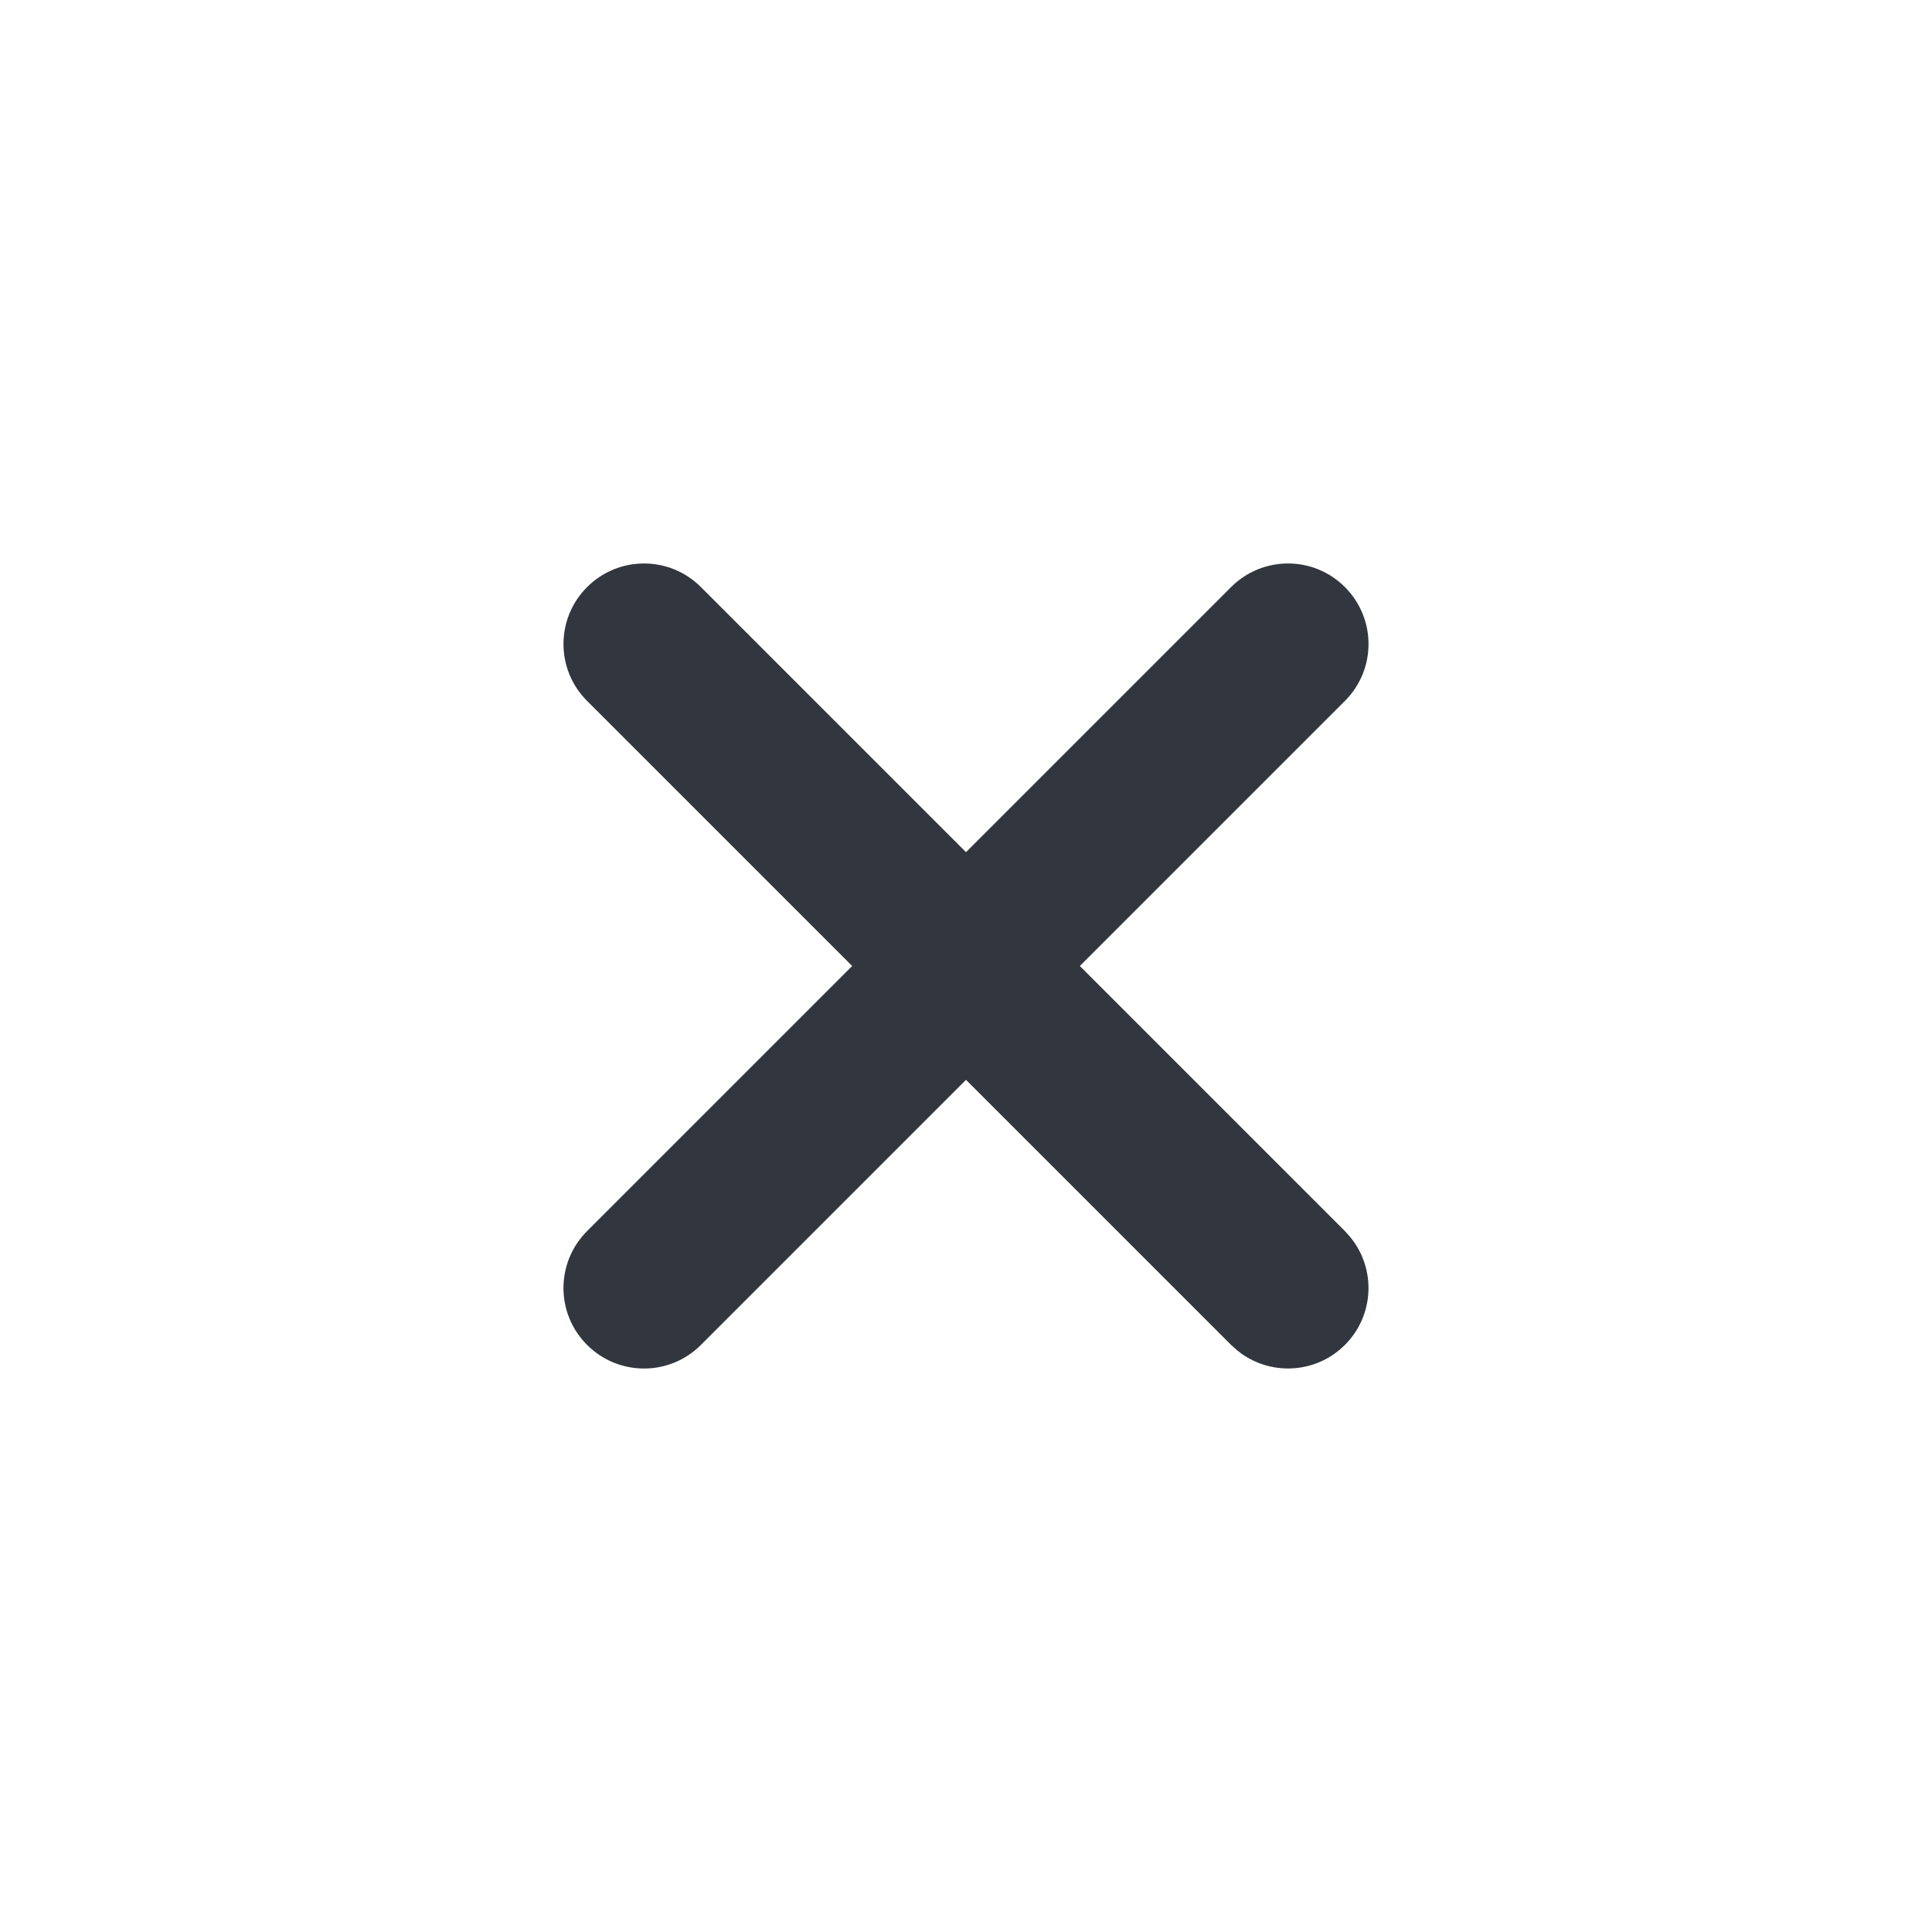
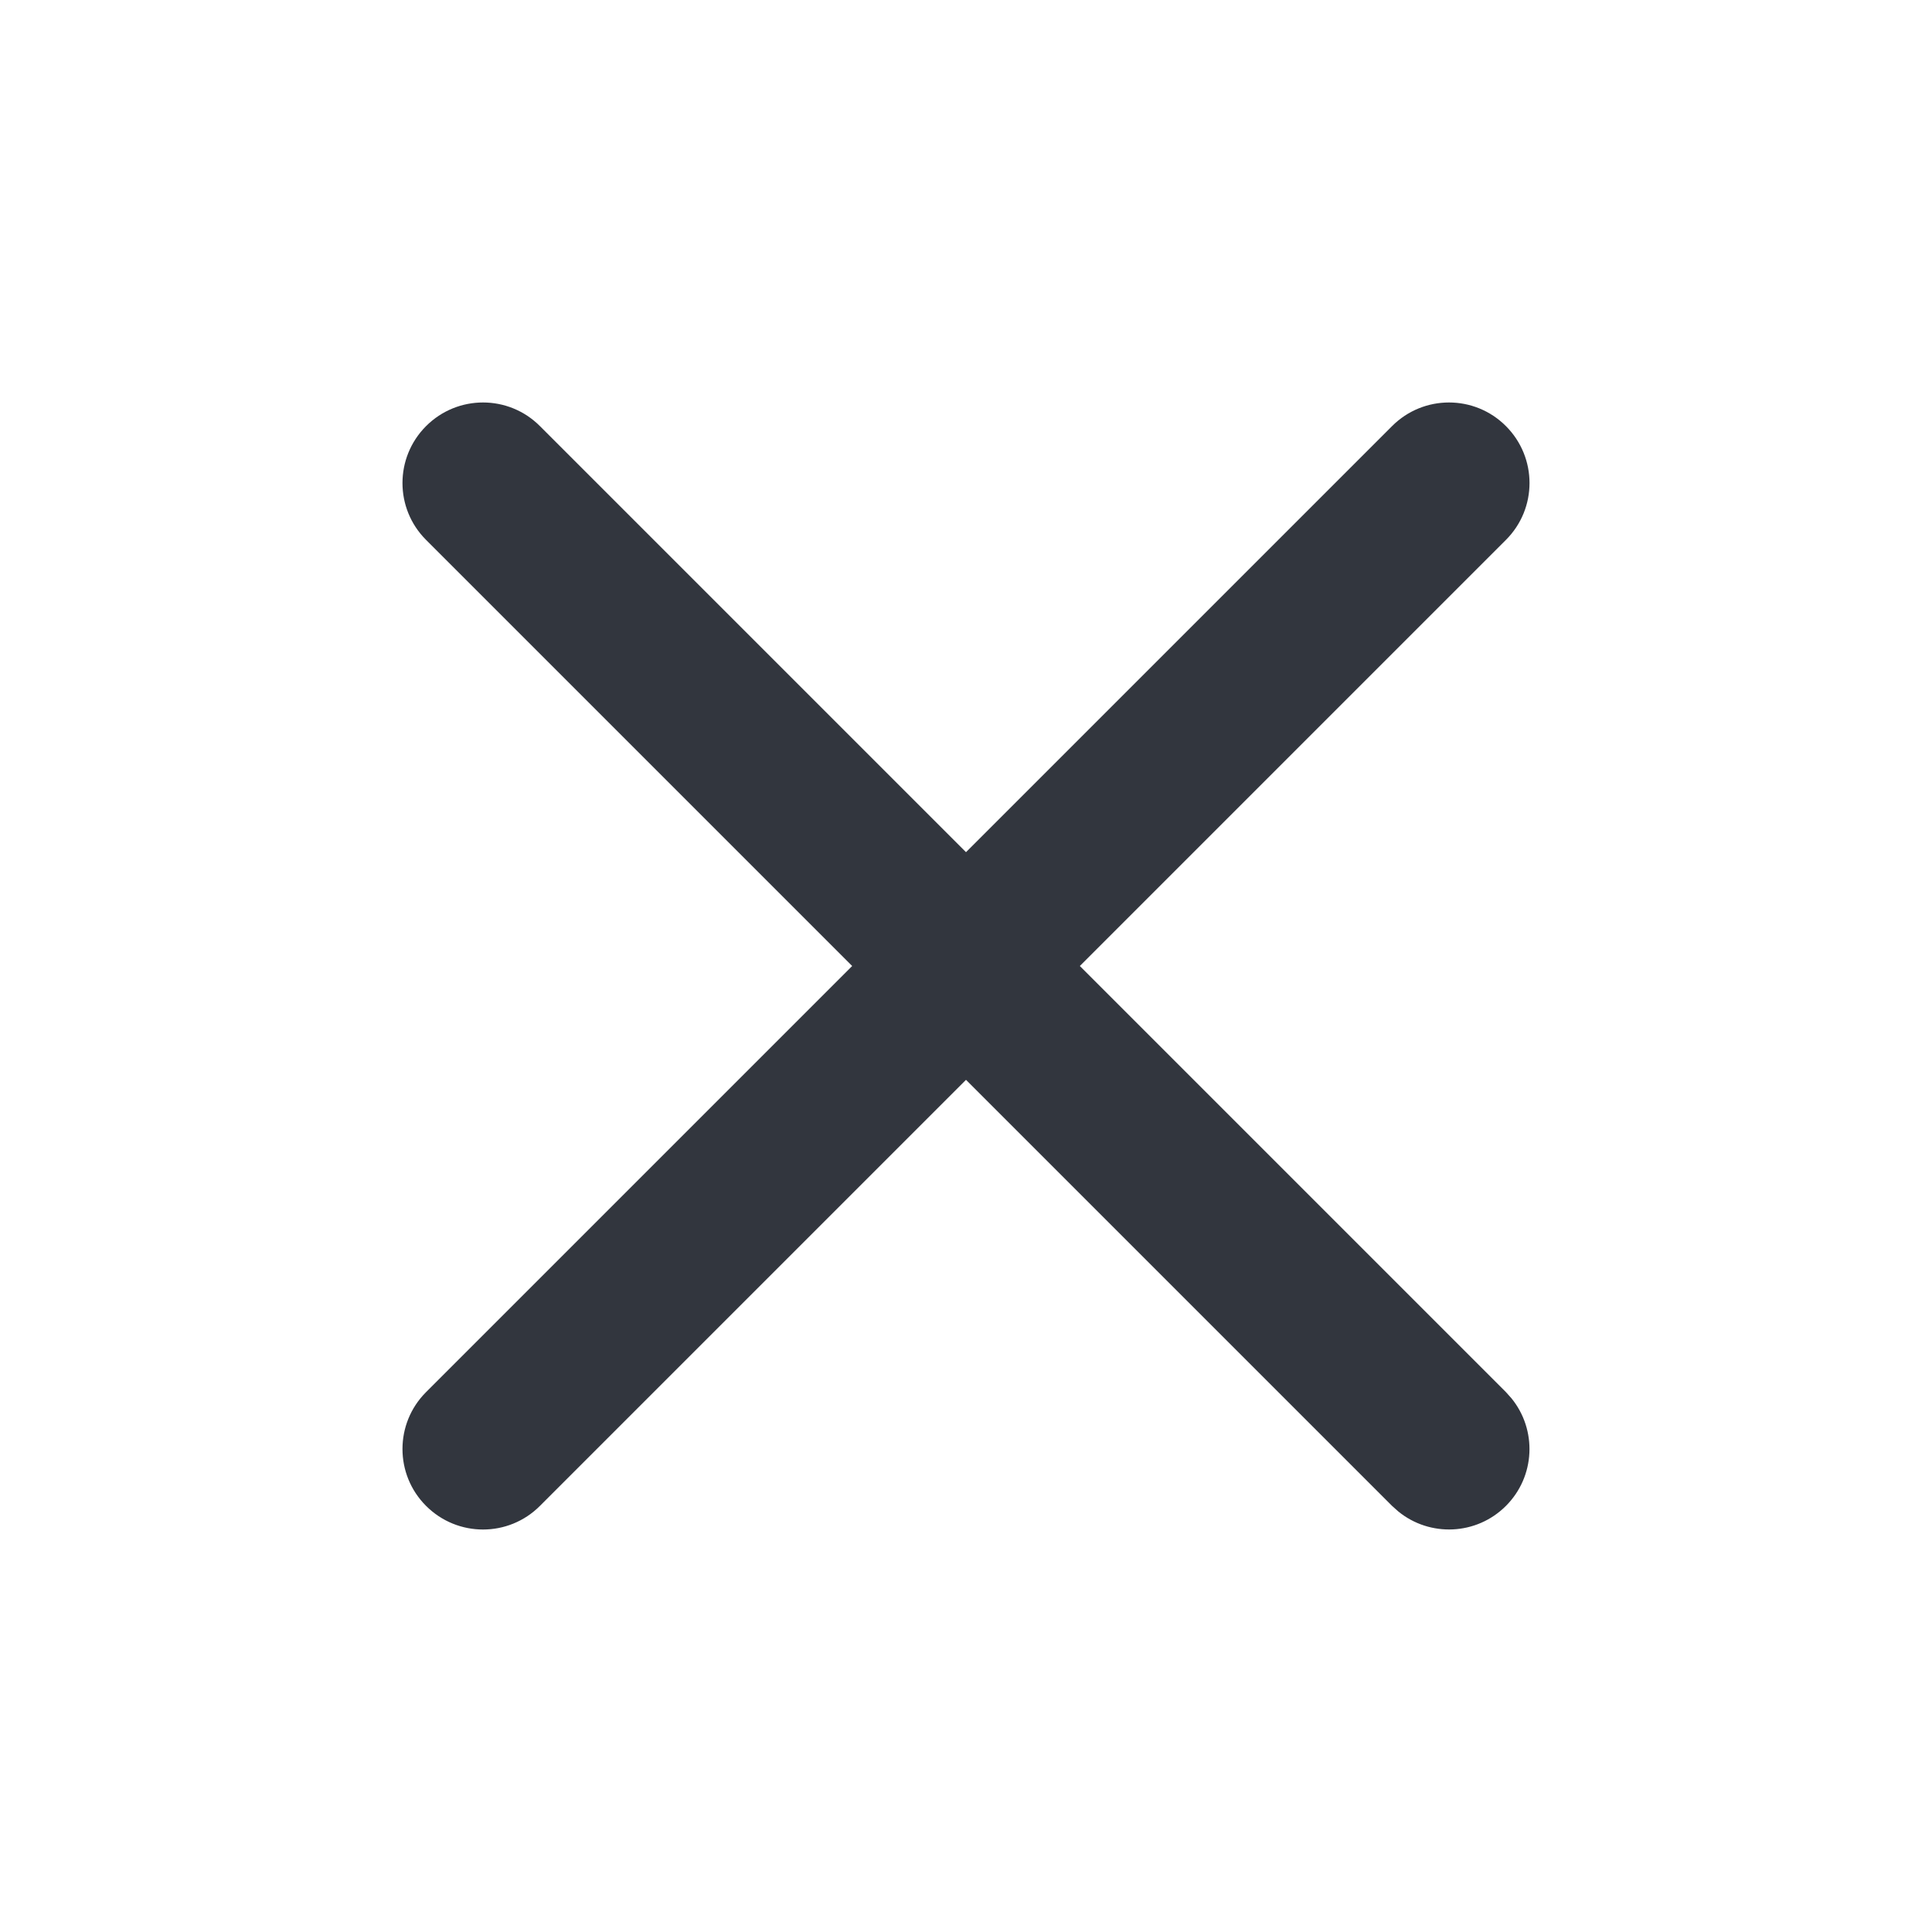
<svg xmlns="http://www.w3.org/2000/svg" width="24" height="24" viewBox="0 0 24 24" fill="none">
-   <path d="M15.293 7.293C15.684 6.902 16.317 6.902 16.707 7.293C17.098 7.684 17.098 8.317 16.707 8.707L13.414 12L16.707 15.293L16.775 15.369C17.096 15.762 17.073 16.341 16.707 16.707C16.341 17.073 15.762 17.096 15.369 16.775L15.293 16.707L12 13.414L8.707 16.707C8.317 17.098 7.684 17.098 7.293 16.707C6.902 16.317 6.902 15.684 7.293 15.293L10.586 12L7.293 8.707C6.902 8.317 6.902 7.684 7.293 7.293C7.684 6.902 8.317 6.902 8.707 7.293L12 10.586L15.293 7.293Z" fill="#32363E" />
+   <path d="M17.293 5.293C17.683 4.902 18.317 4.902 18.707 5.293C19.098 5.684 19.098 6.317 18.707 6.707L13.414 12L18.707 17.293L18.775 17.369C19.096 17.762 19.073 18.341 18.707 18.707C18.341 19.073 17.762 19.096 17.369 18.775L17.293 18.707L12 13.414L6.707 18.707C6.317 19.098 5.684 19.098 5.293 18.707C4.902 18.317 4.902 17.683 5.293 17.293L10.586 12L5.293 6.707C4.902 6.317 4.902 5.684 5.293 5.293C5.684 4.902 6.317 4.902 6.707 5.293L12 10.586L17.293 5.293Z" fill="#32363E" />
</svg>
